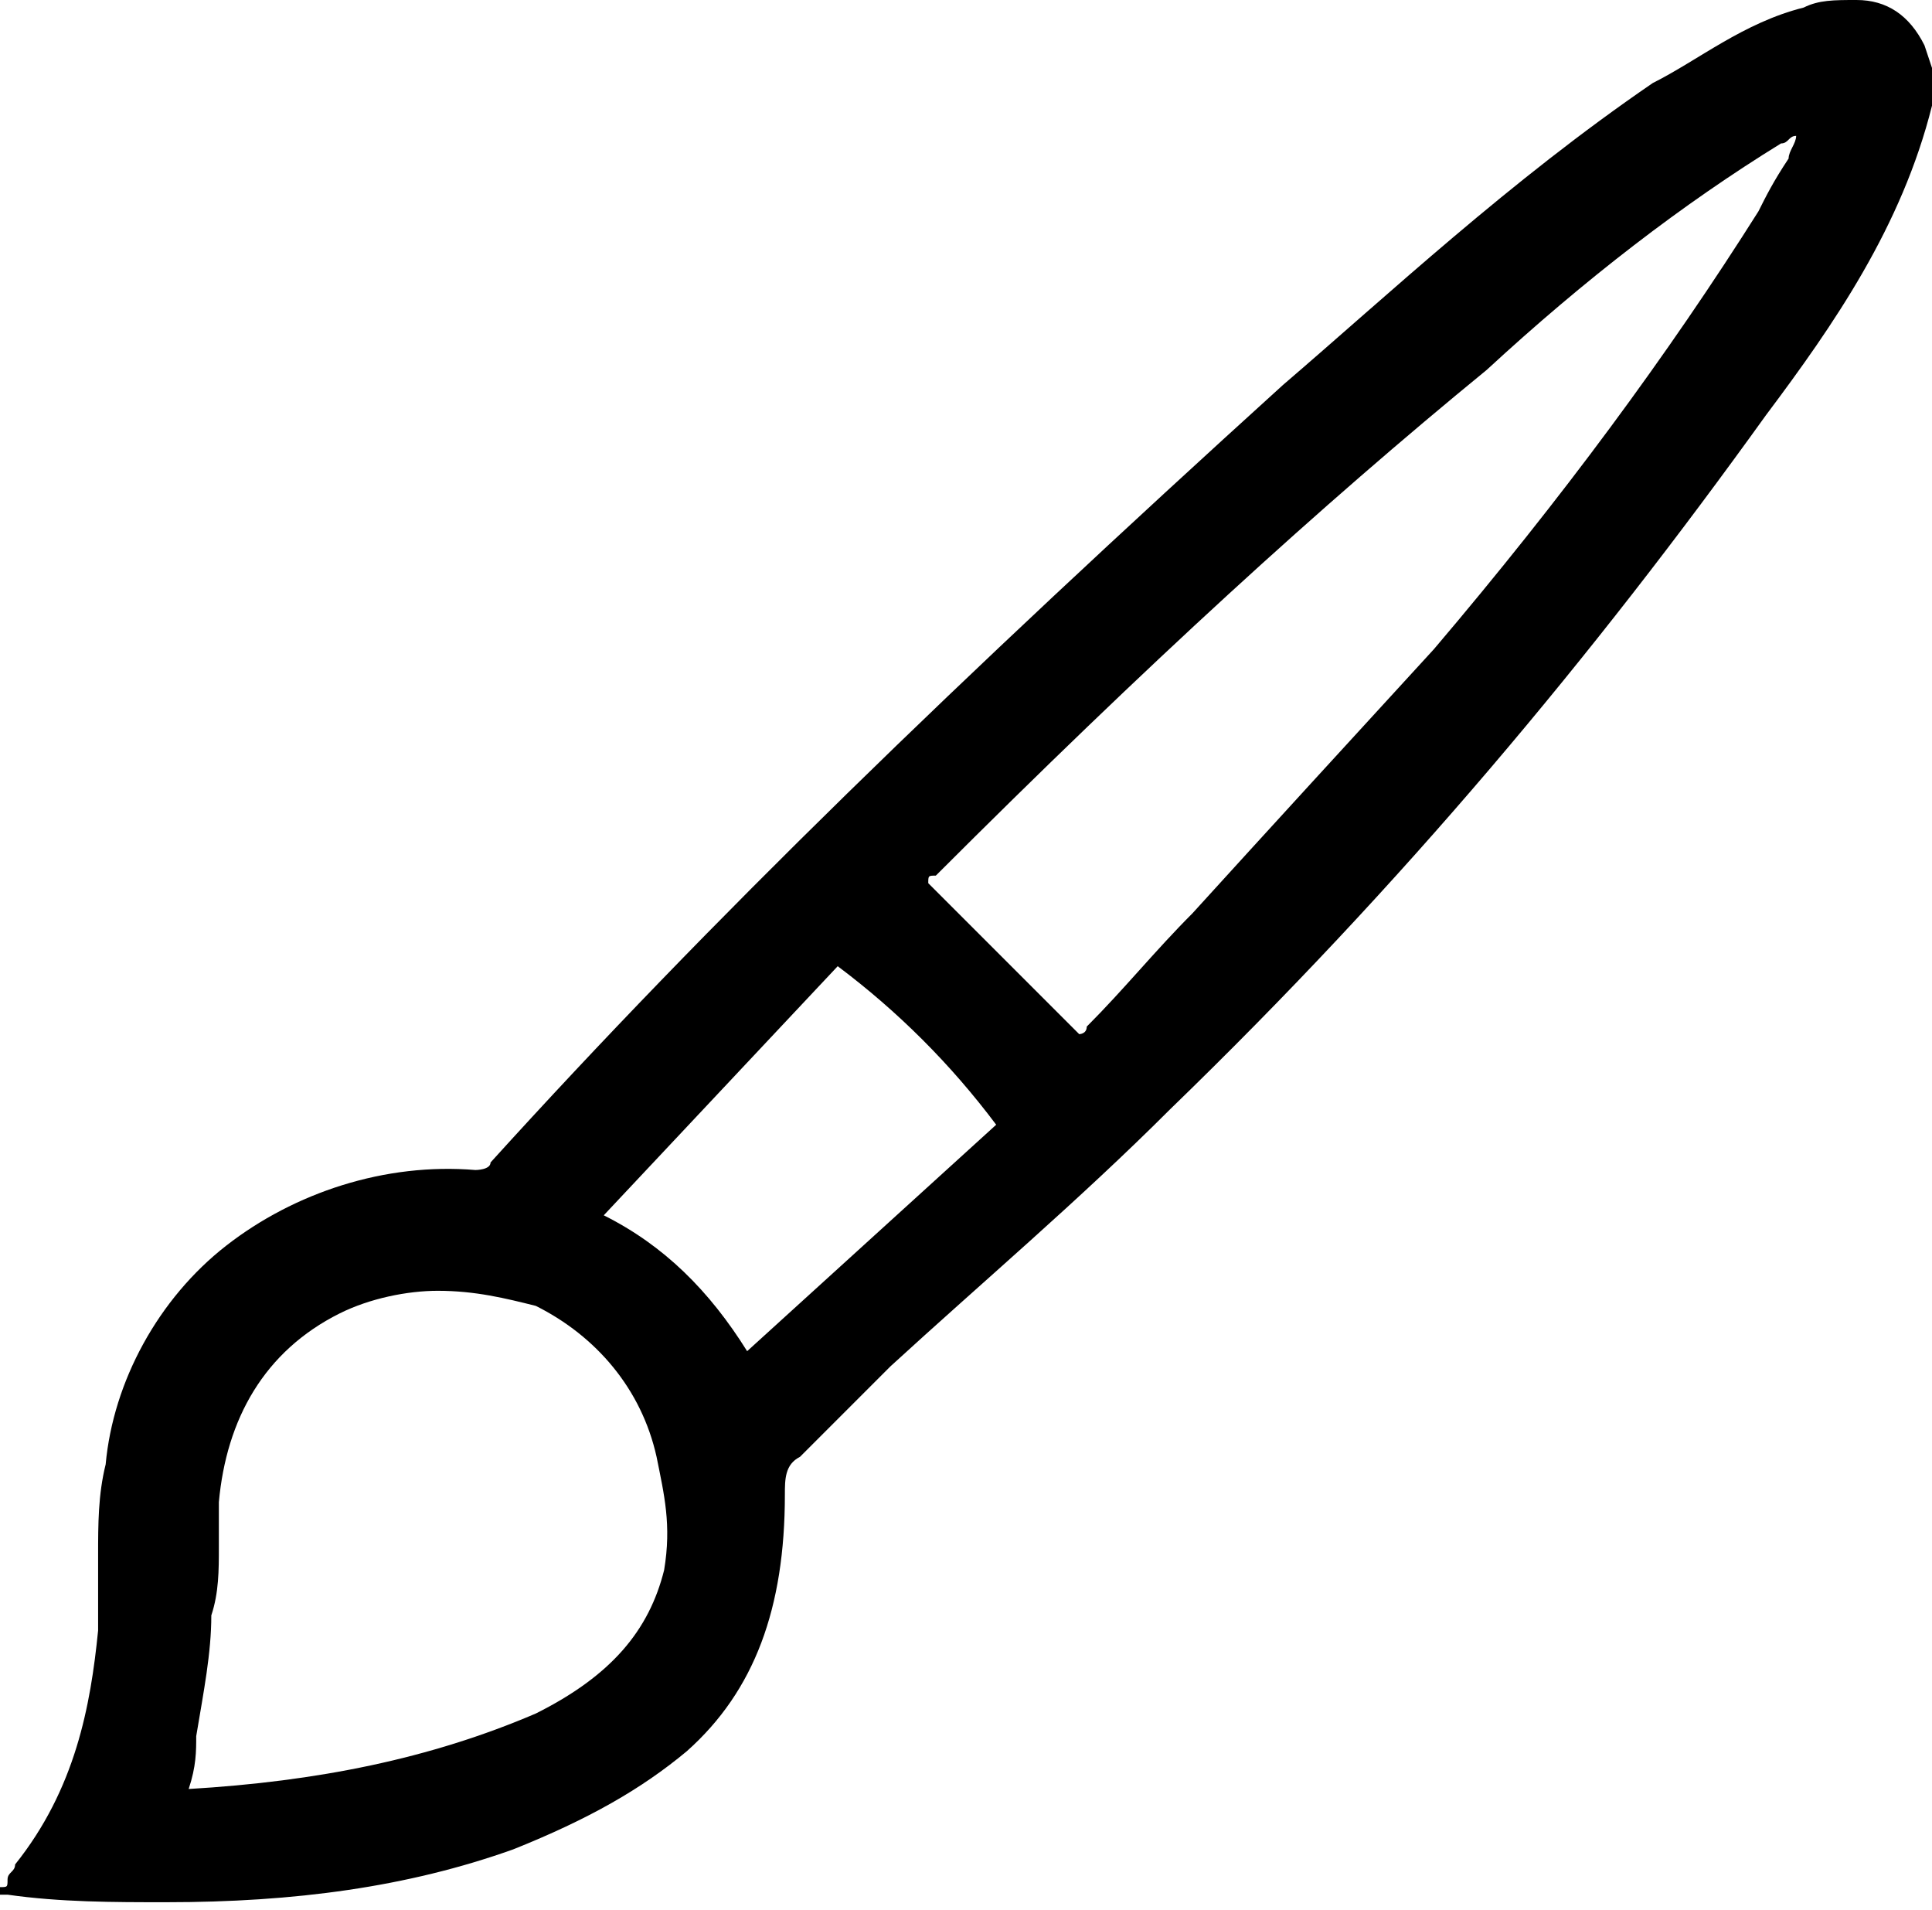
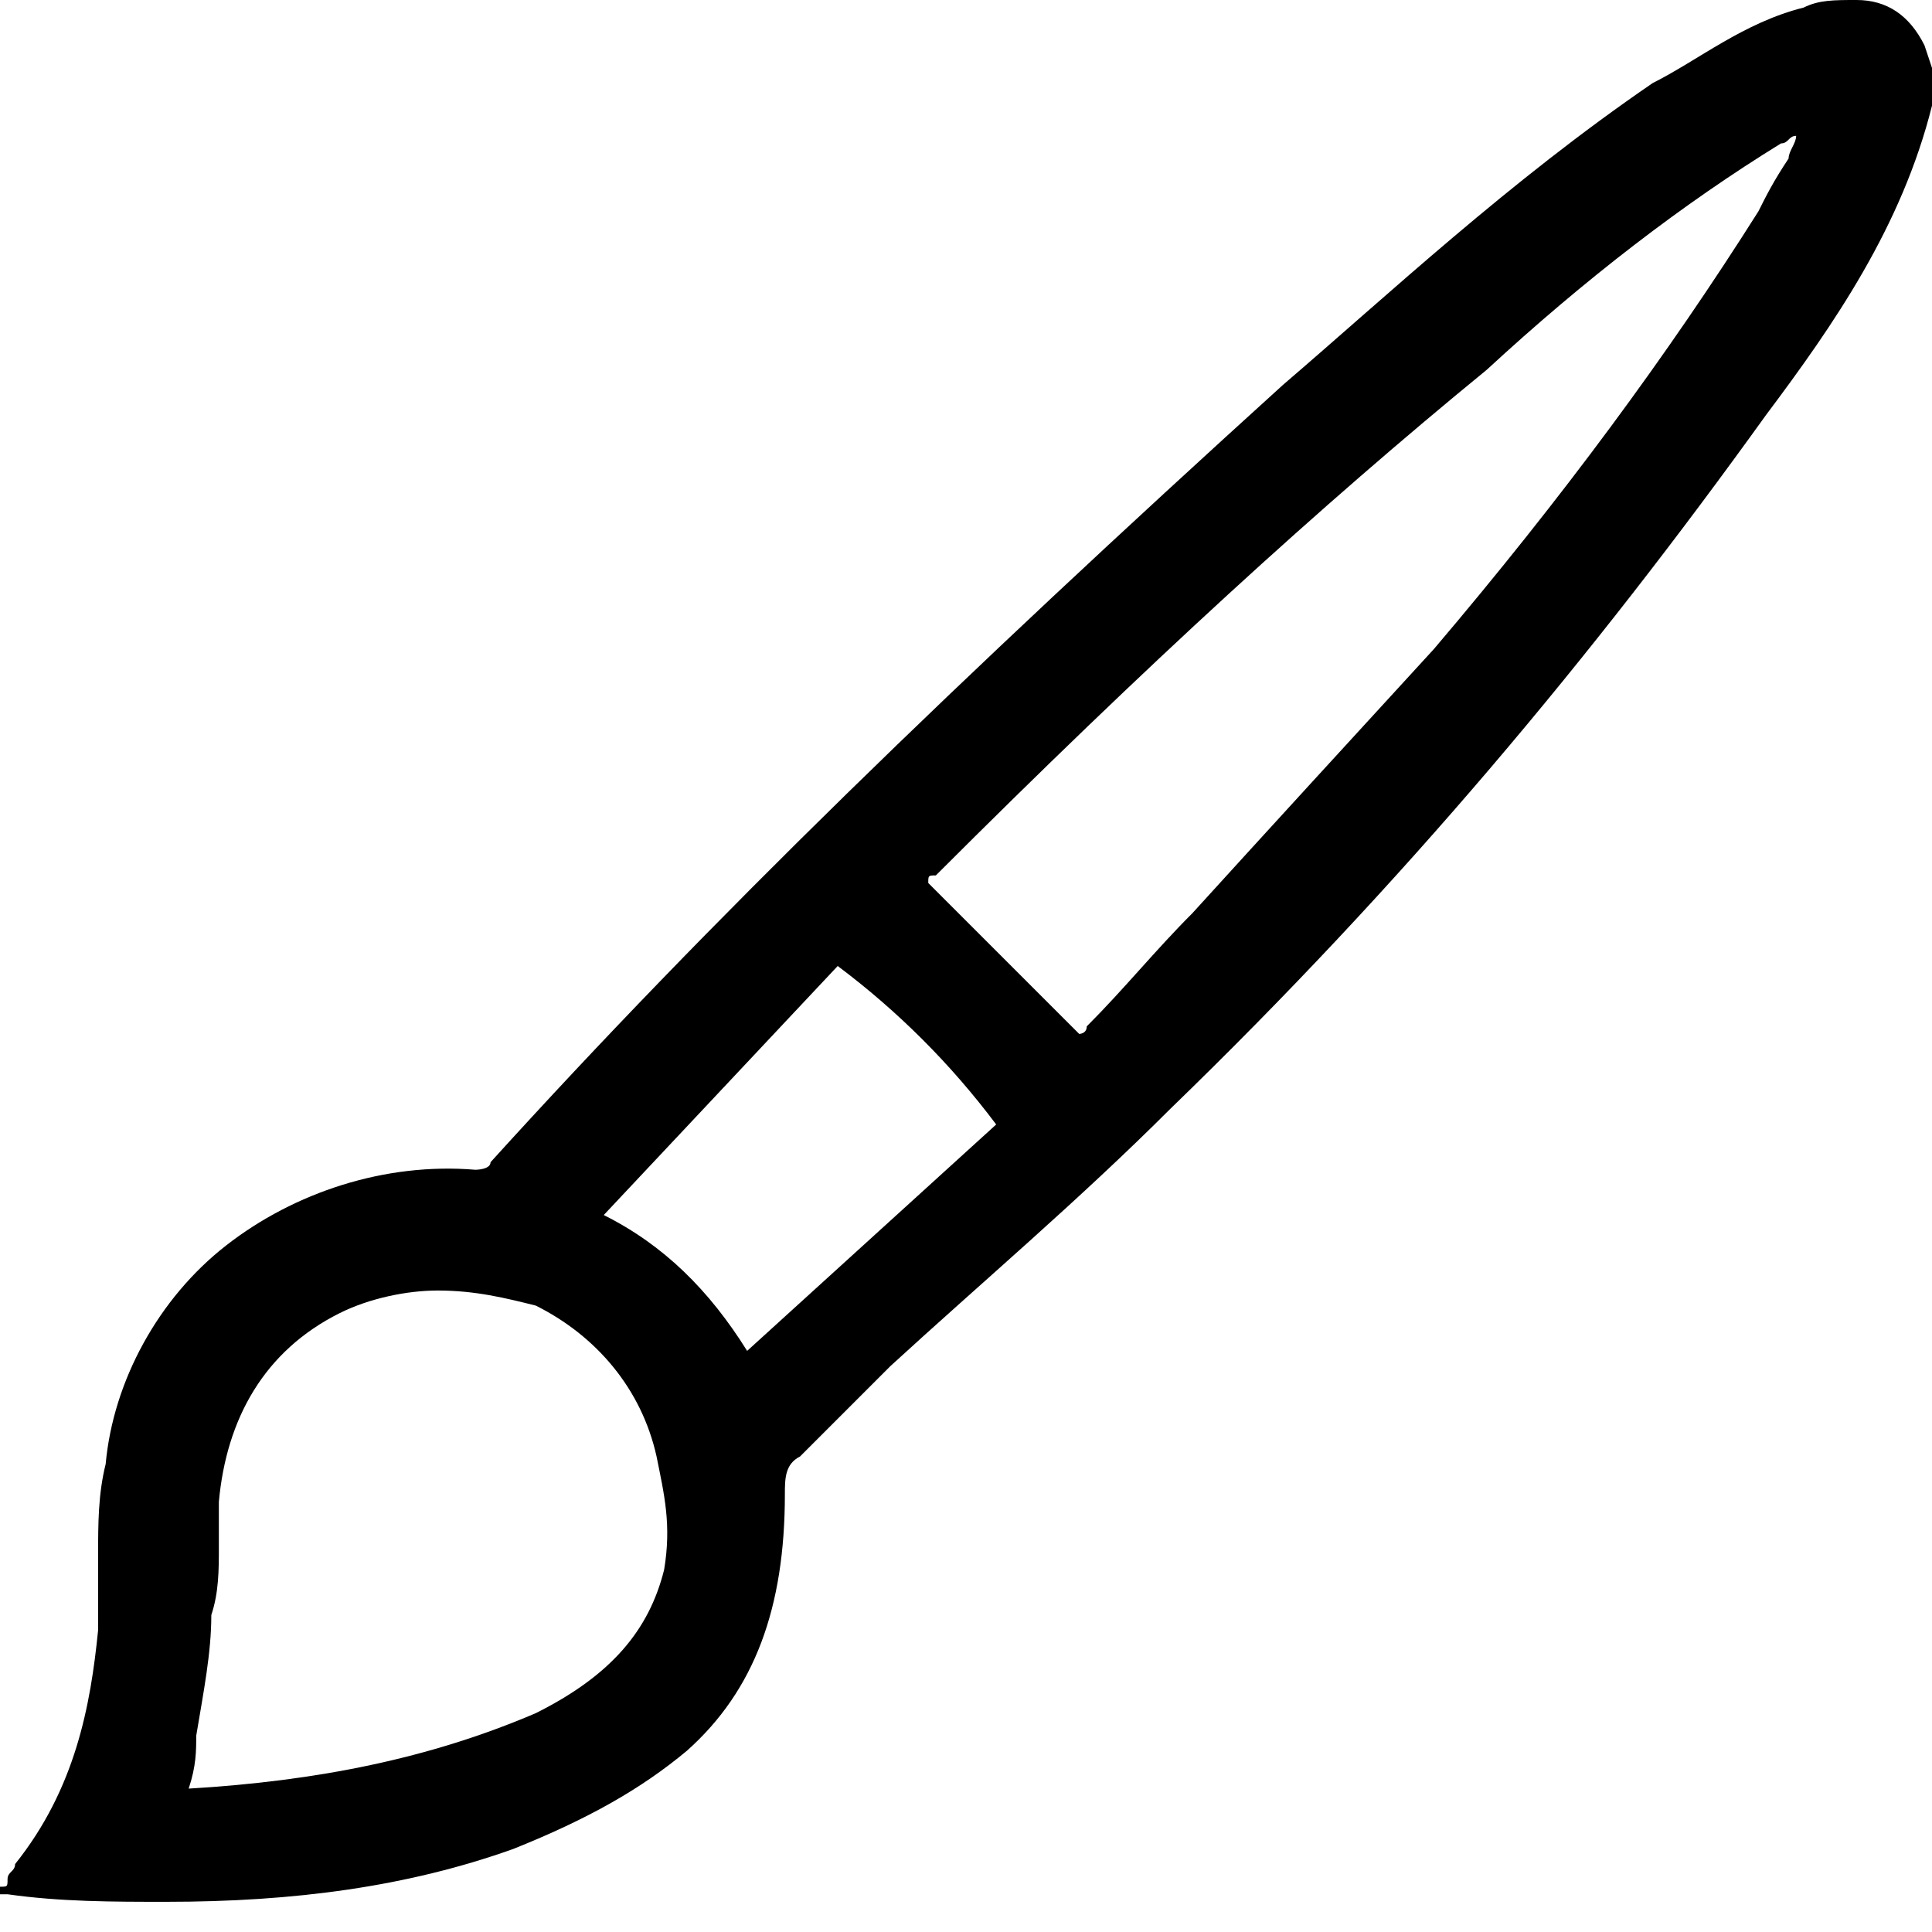
- <svg xmlns="http://www.w3.org/2000/svg" viewBox="0 0 256 253">
+ <svg xmlns="http://www.w3.org/2000/svg" viewBox="0 0 256 256">
  <path d="M255 6C253 2 250 0 246 0C243 0 241 0 239 1C231 3 225 8 219 11C200 24 184 39 170 51C127 90 94 122 65 154C65 155 63 155 63 155C51 154 39 158 30 165C21 172 15 183 14 194C13 198 13 202 13 206C13 210 13 213 13 216C12 226 10 237 2 247C2 248 1 248 1 249C1 250 1 250 0 250L0 251L1 251C8 252 15 252 22 252C39 252 54 250 68 245C78 241 85 237 91 232C100 224 104 213 104 198C104 196 104 194 106 193C110 189 114 185 118 181C130 170 143 159 155 147C186 117 211 87 234 55C243 43 252 30 256 14L256 9L255 6ZM71 227C57 233 42 236 25 237C26 234 26 232 26 230C27 224 28 219 28 214C29 211 29 208 29 205C29 203 29 201 29 199C30 188 35 179 45 174C49 172 54 171 58 171C63 171 67 172 71 173C79 177 85 184 87 193C88 198 89 202 88 208C86 216 81 222 71 227ZM99 179C94 171 88 165 80 161L111 128C119 134 126 141 132 149L99 179ZM237 21C235 24 234 26 233 28C221 47 207 66 190 86C179 98 168 110 158 121C153 126 149 131 144 136C144 137 143 137 143 137L123 117C123 116 123 116 124 116C152 88 175 67 197 49C210 37 223 27 236 19C237 19 237 18 238 18C238 18 238 18 238 18L238 18C238 19 237 20 237 21Z" />
</svg>
